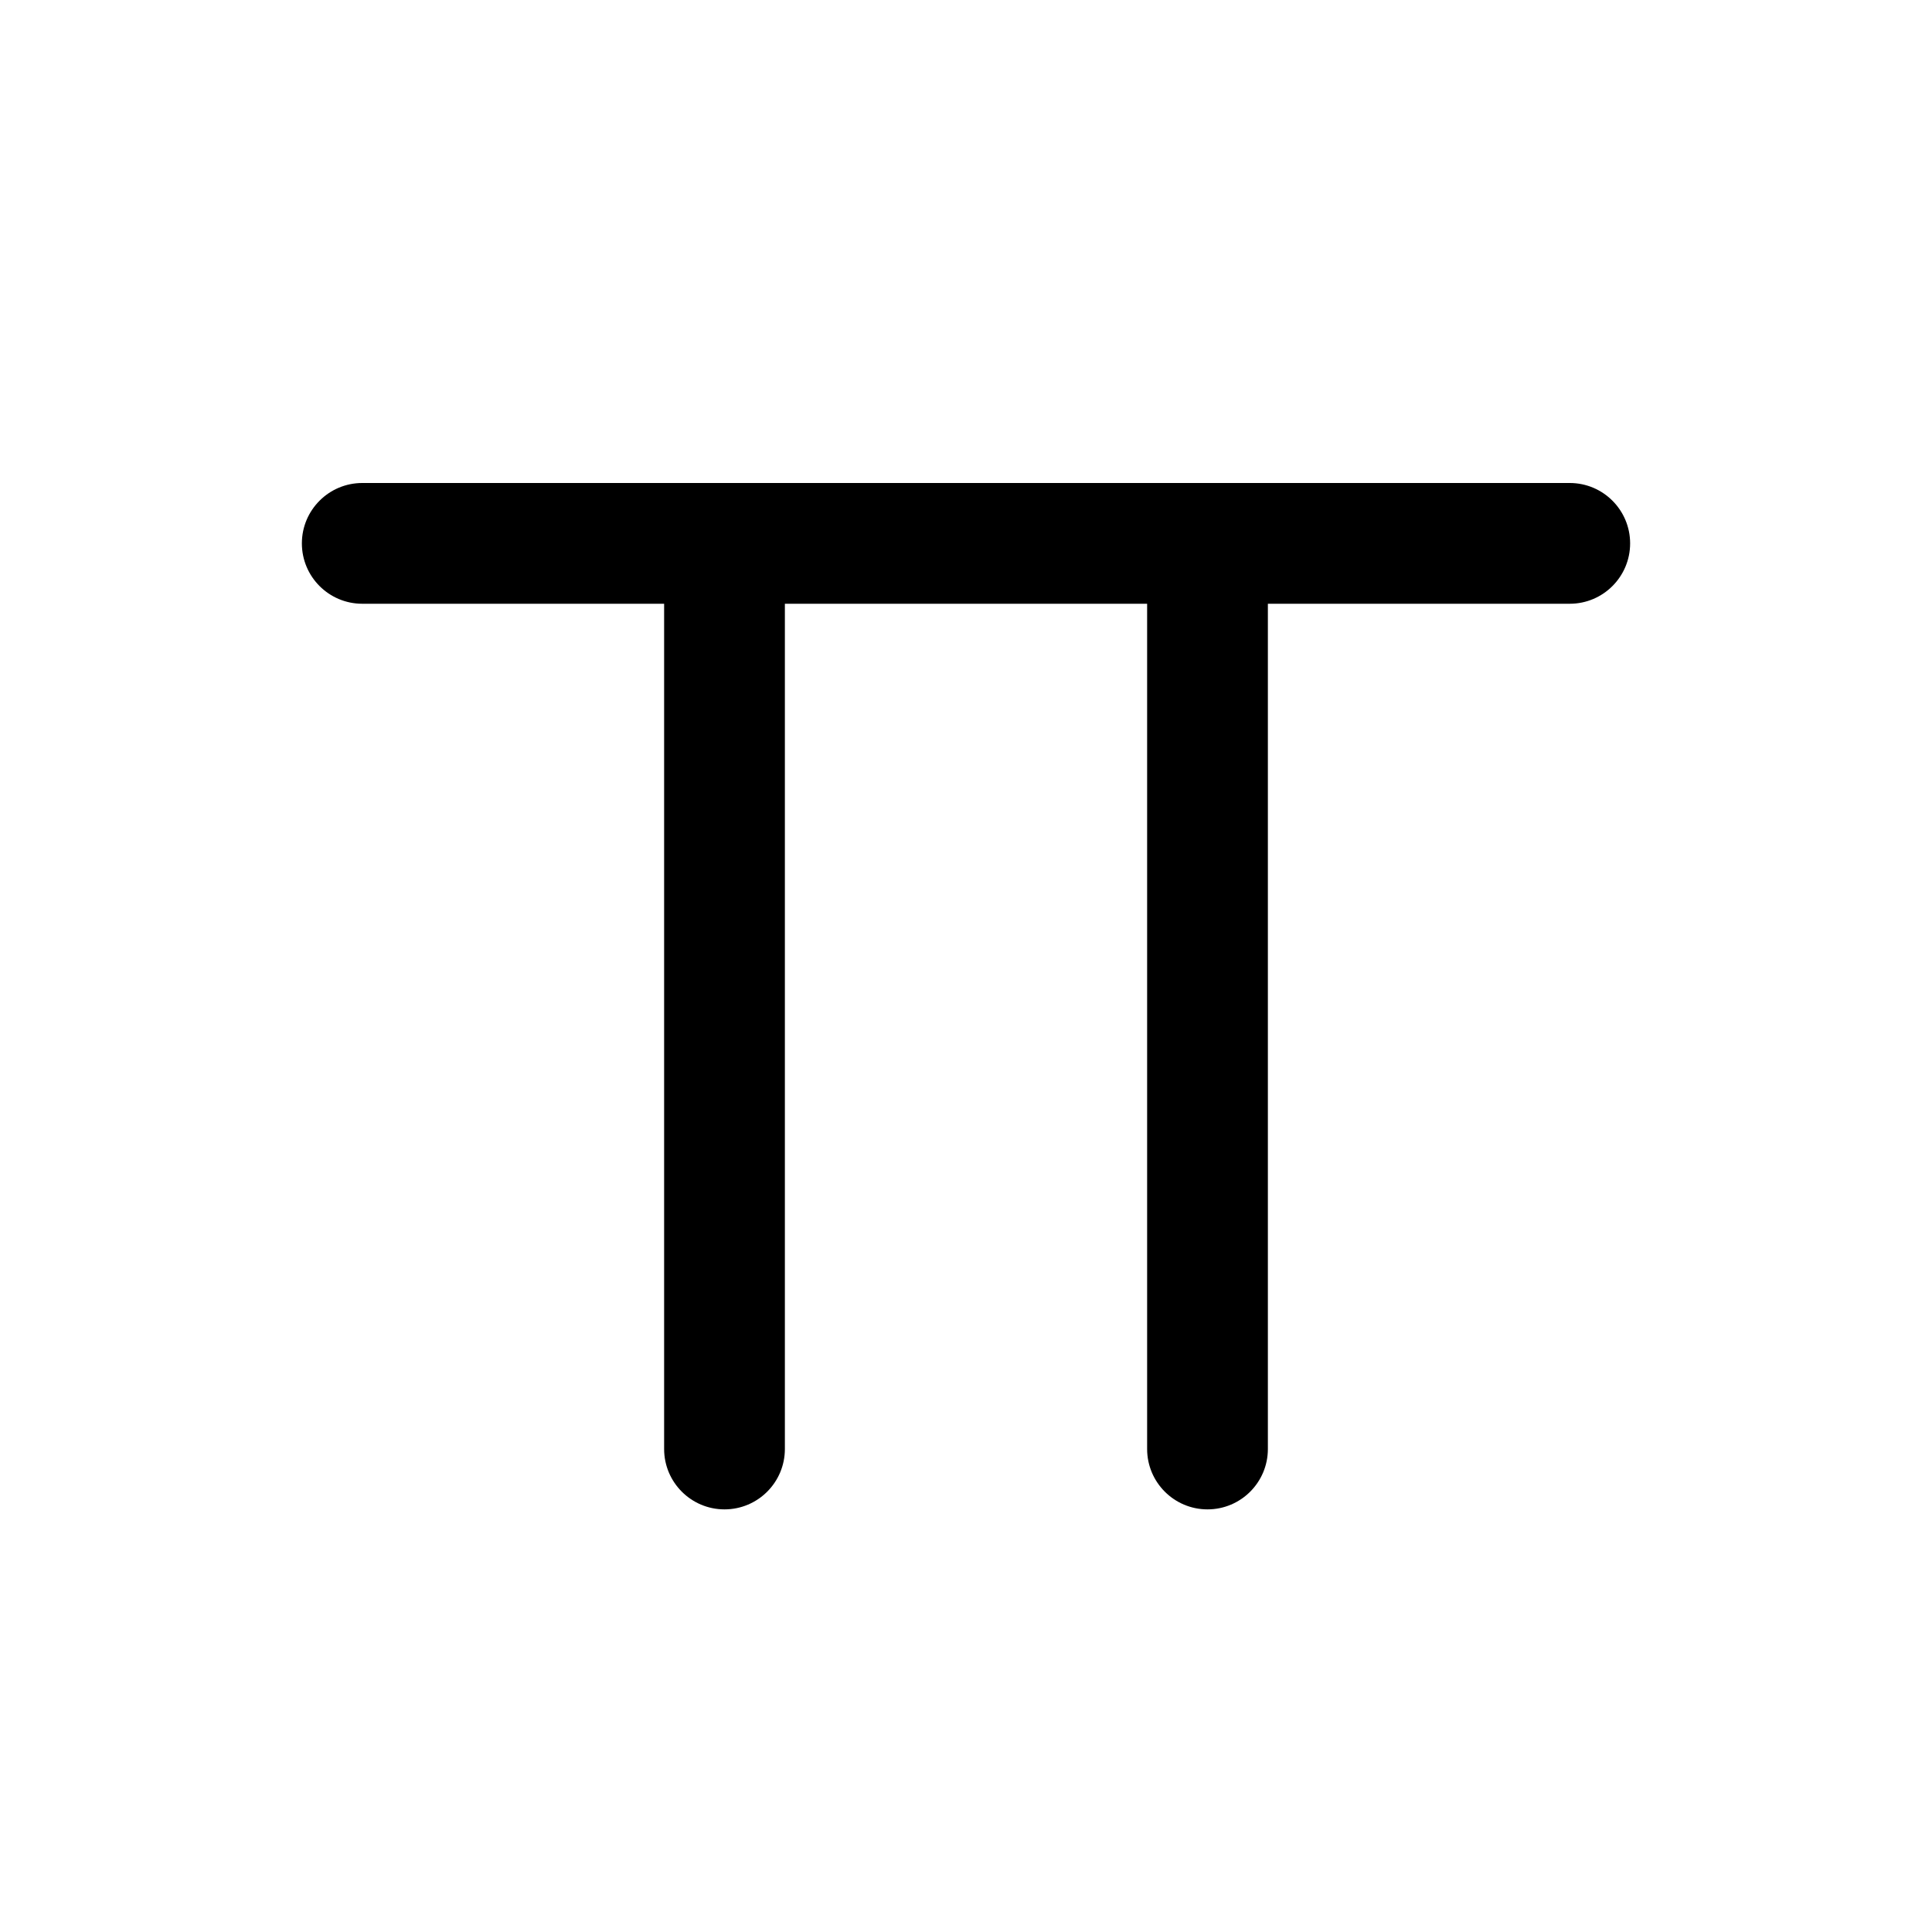
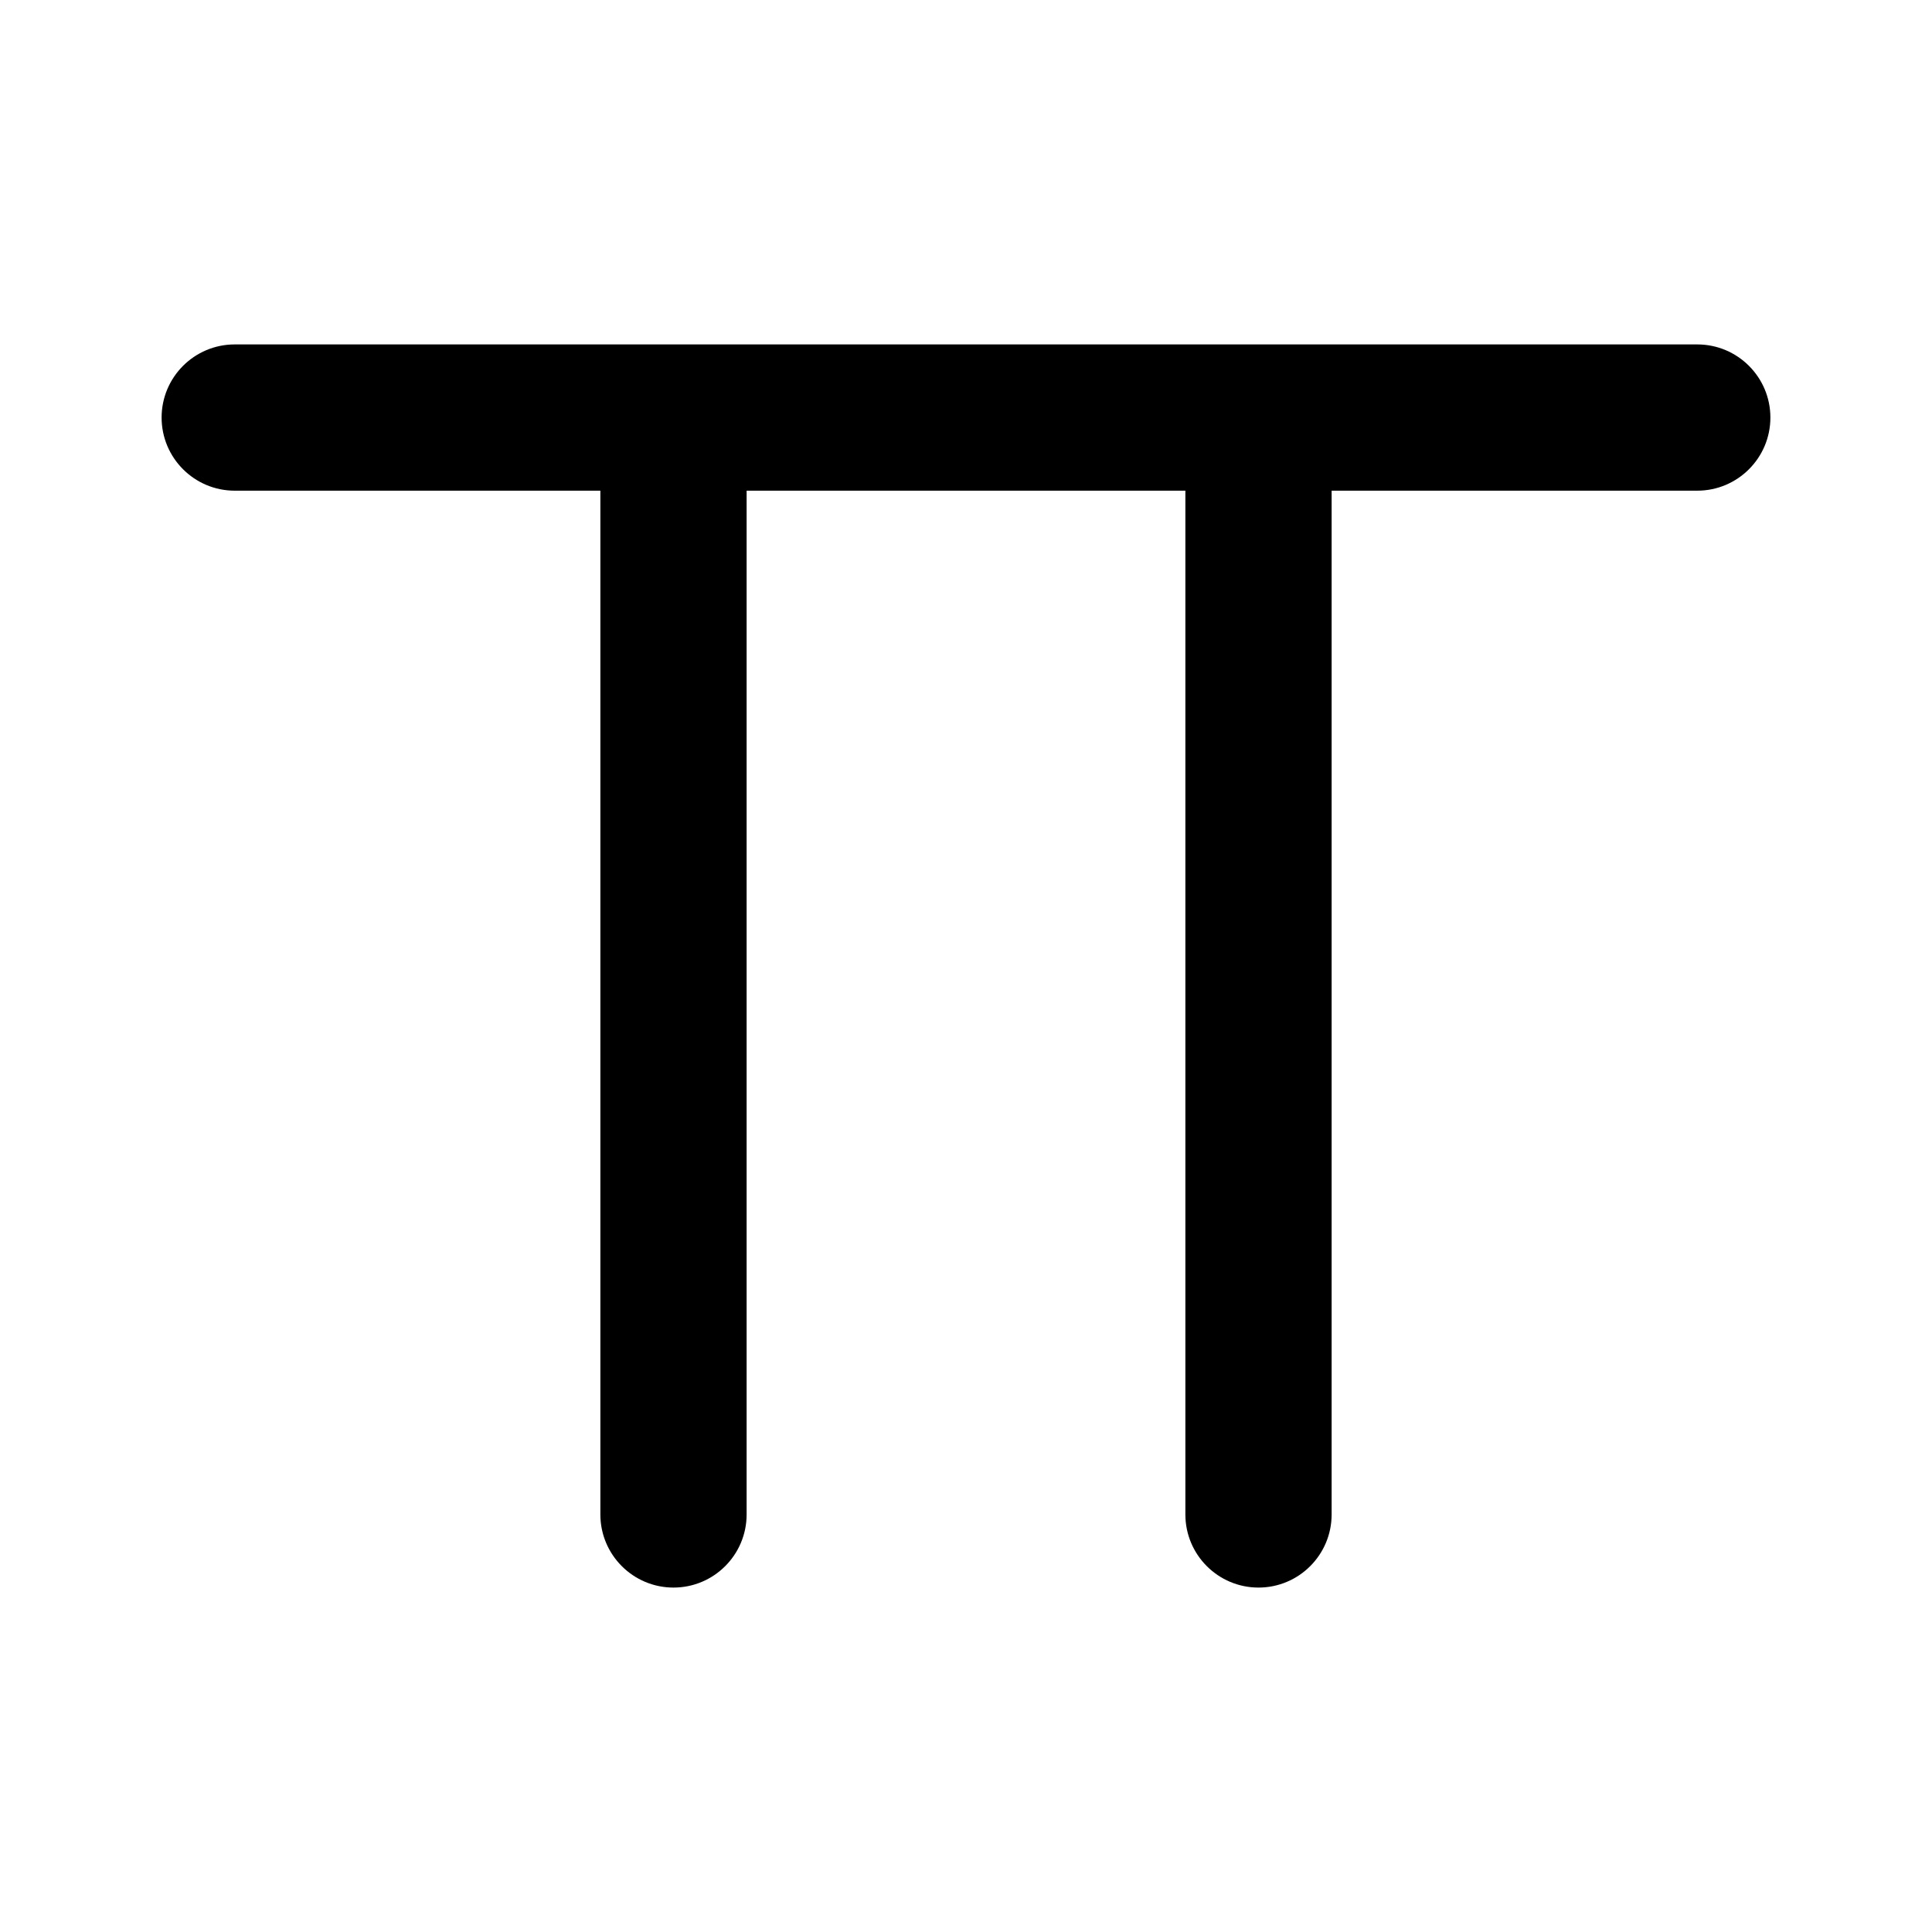
- <svg xmlns="http://www.w3.org/2000/svg" width="32px" height="32px" viewBox="0 0 32 32" version="1.1">
+ <svg xmlns="http://www.w3.org/2000/svg" width="32px" height="32px" viewBox="2.79 3.29 26.42 26.42" version="1.1">
  <g id="Pi" stroke="none" fill="none" fill-rule="evenodd">
    <g transform="translate(4, 4)" fill="currentColor">
      <path d="M2,4 L22,4 C22.552,4 23,4.448 23,5 C23,5.552 22.552,6 22,6 L17,6 L17,20 C17,20.552 16.552,21 16,21 C15.448,21 15,20.552 15,20 L15,6 L9,6 L9,20 C9,20.552 8.552,21 8,21 C7.448,21 7,20.552 7,20 L7,6 L2,6 C1.448,6 1,5.552 1,5 C1,4.448 1.448,4 2,4 Z" />
    </g>
  </g>
</svg>
